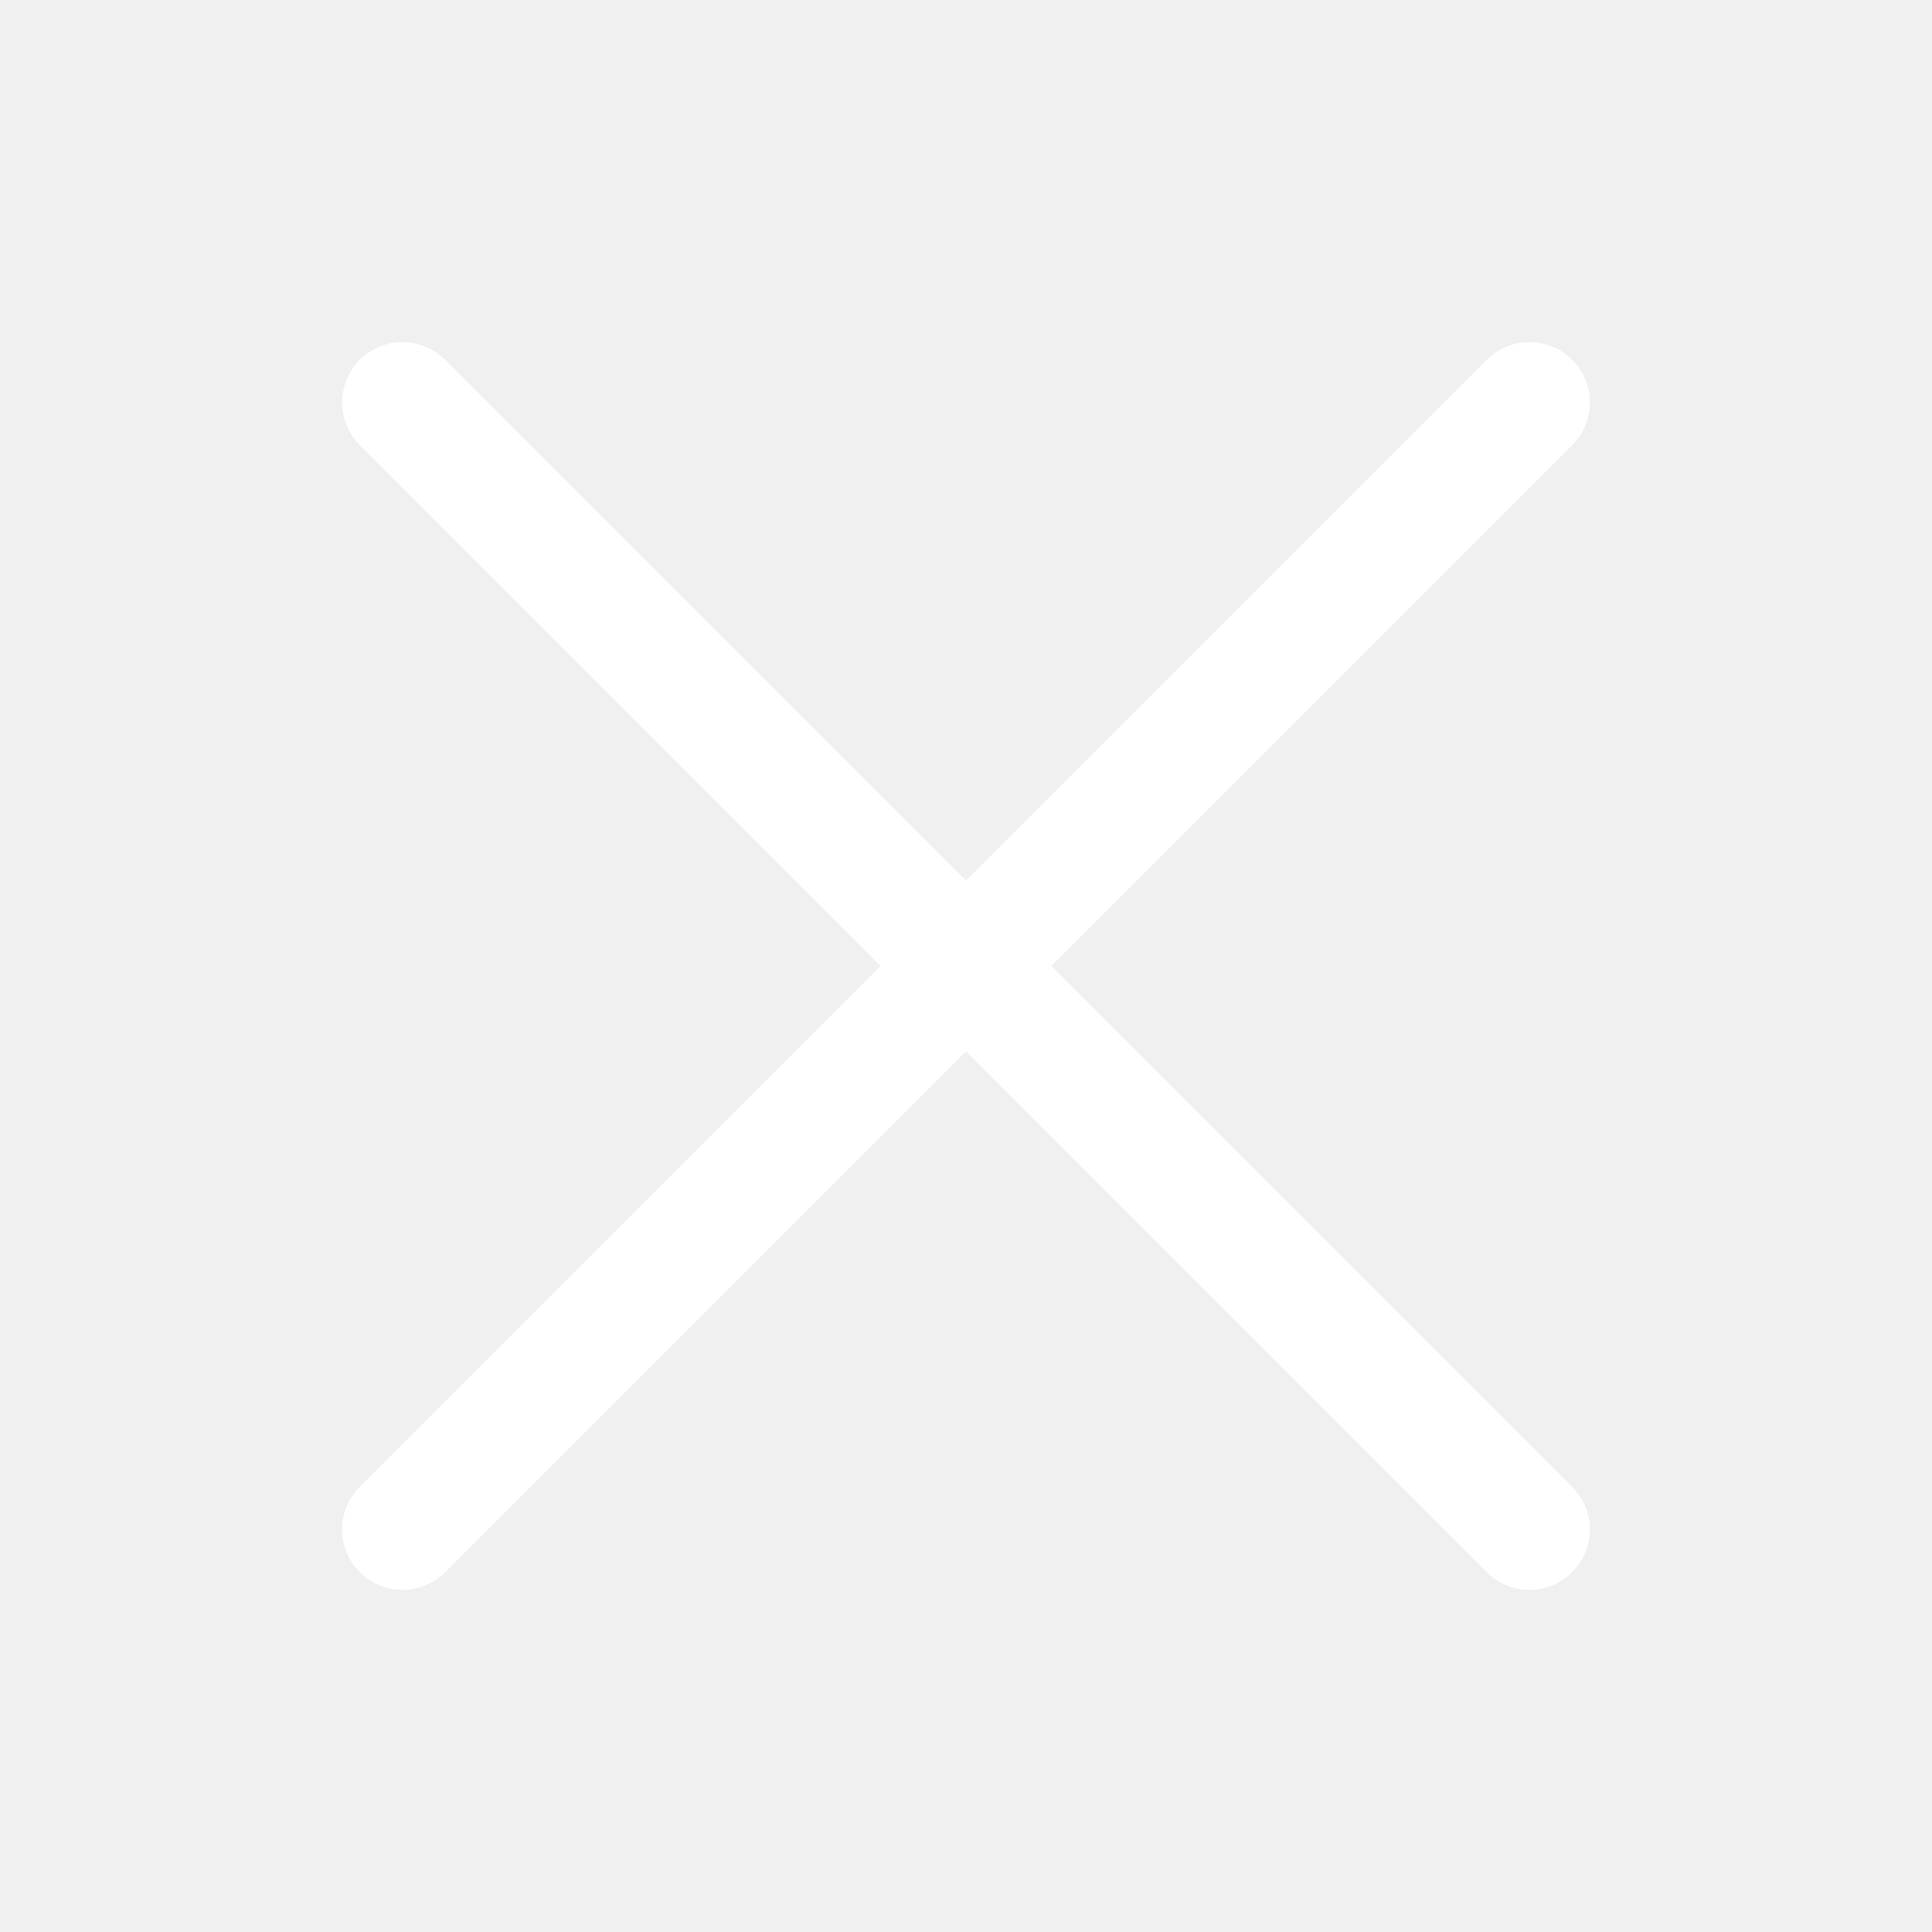
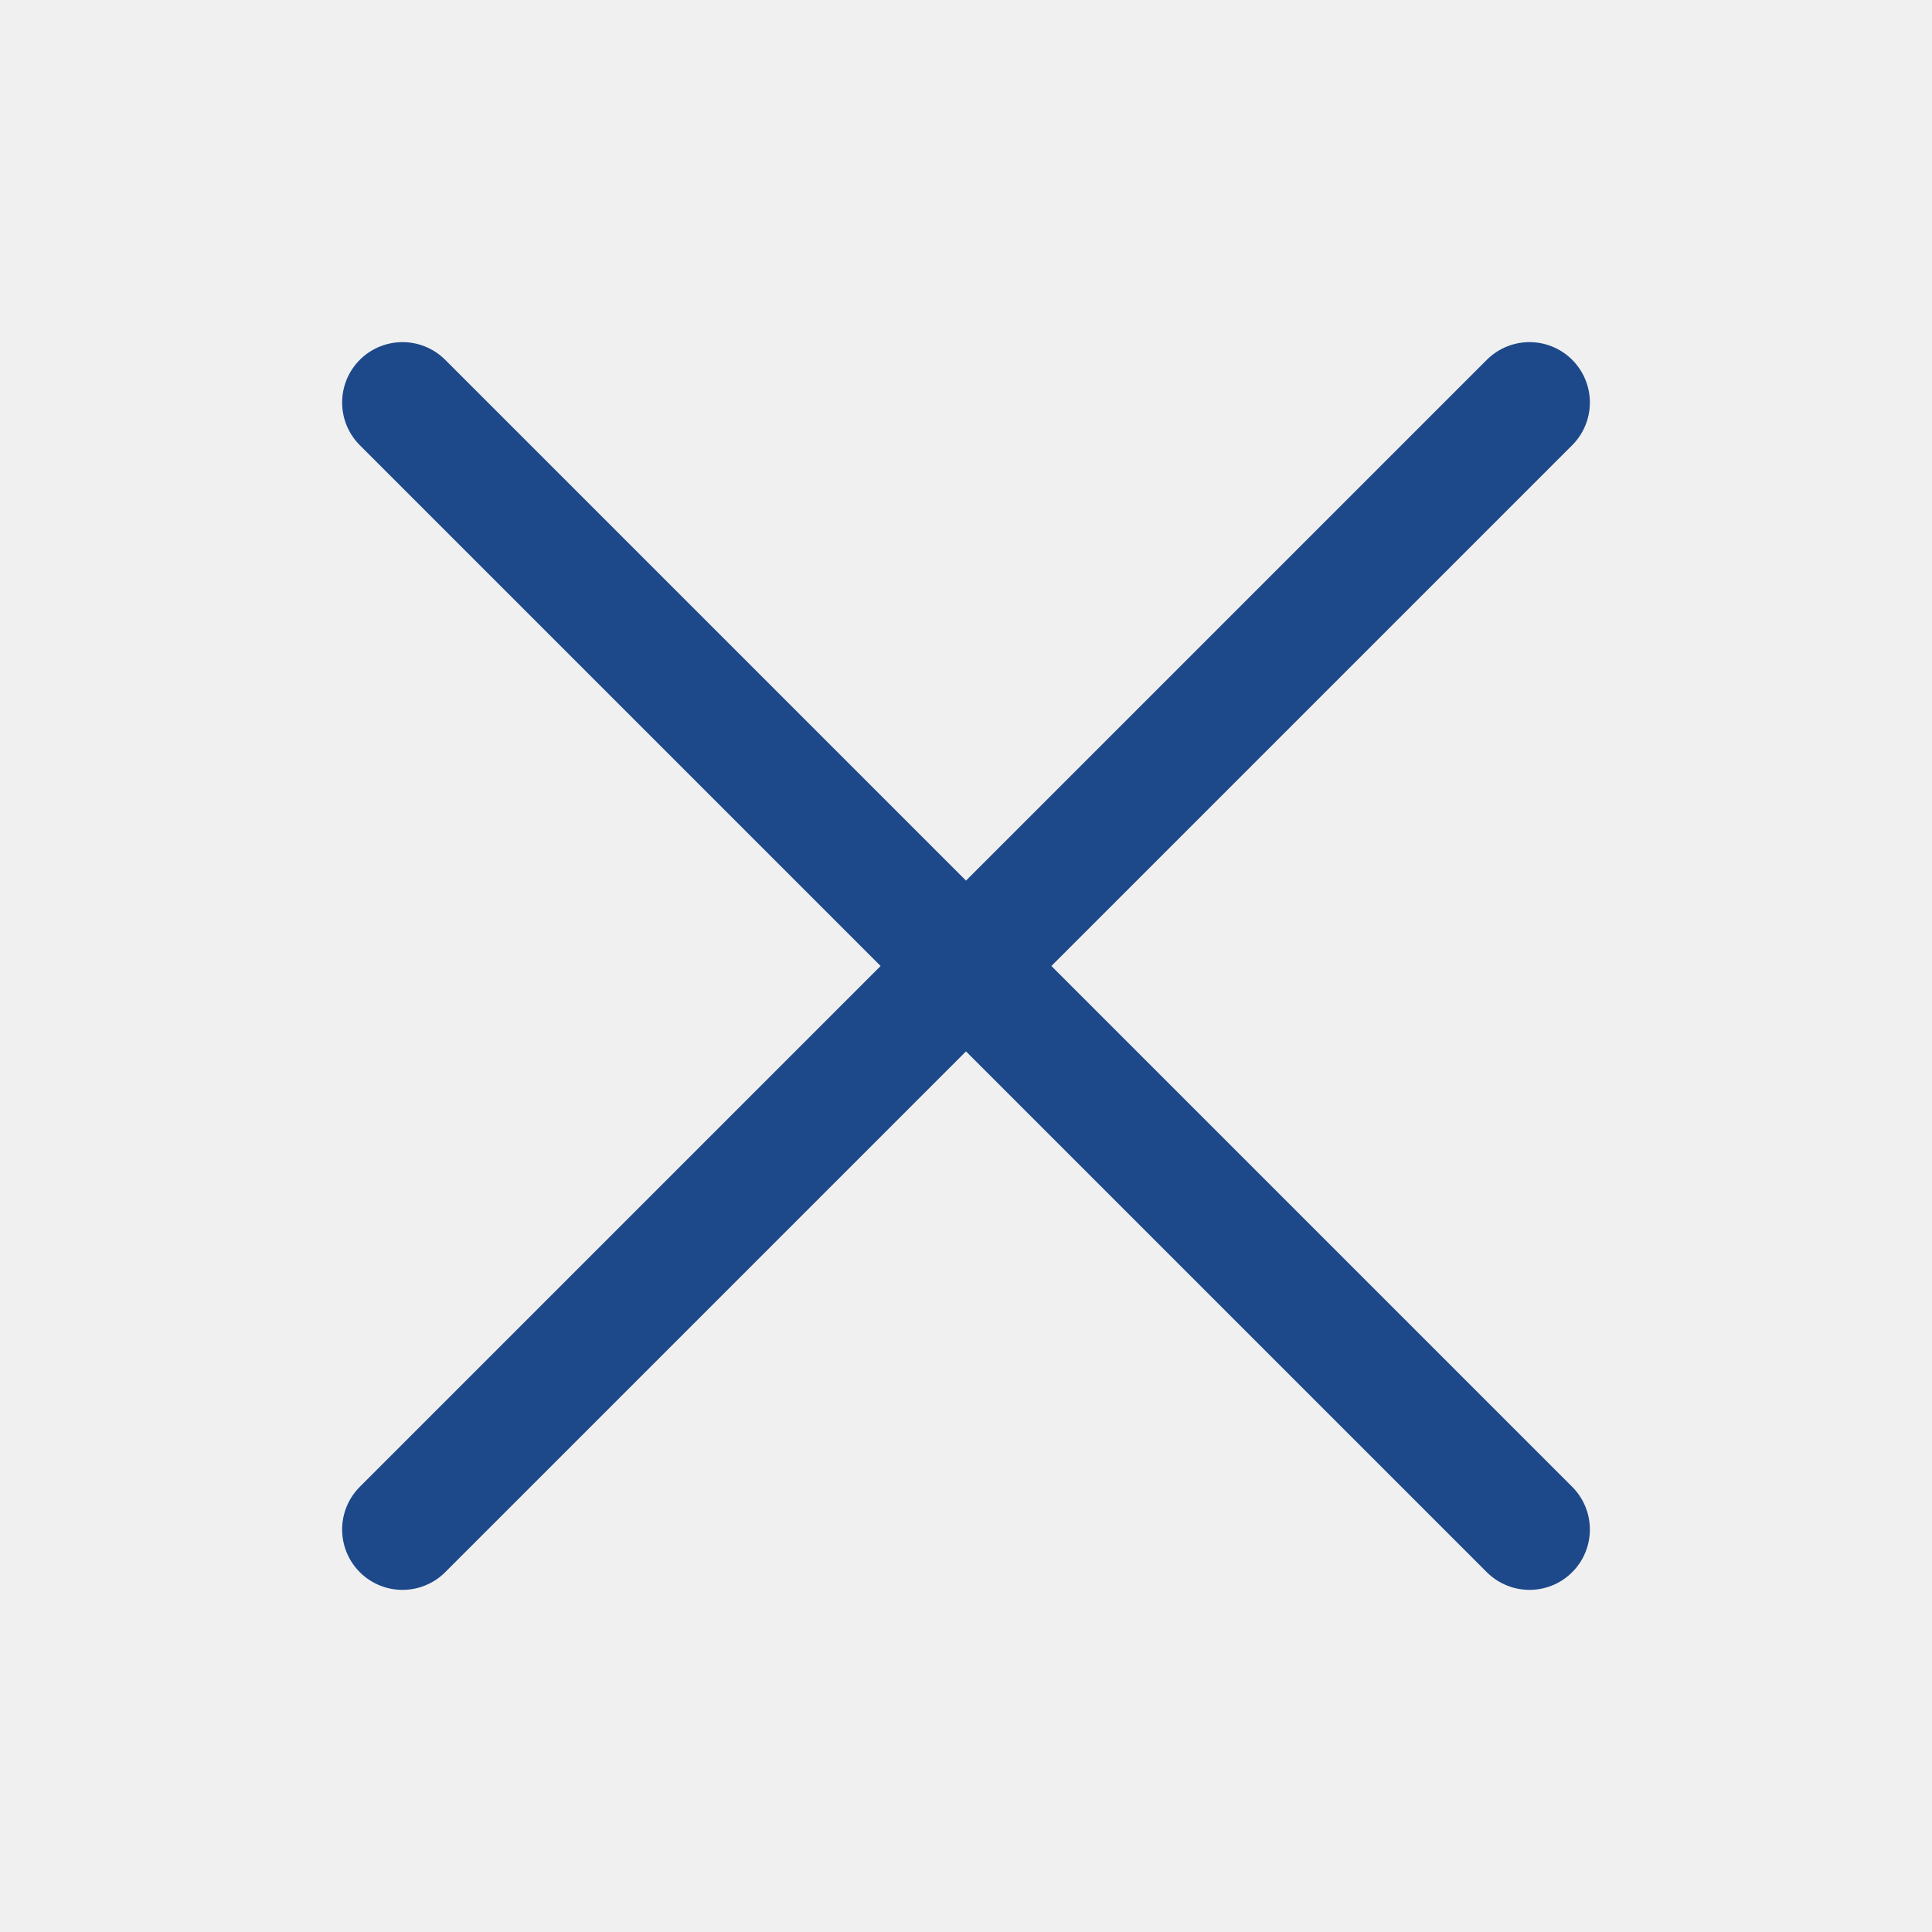
<svg xmlns="http://www.w3.org/2000/svg" width="800px" height="800px" viewBox="0 0 24 24" fill="none">
-   <path d="M19 5L5 19M5 5L19 19" stroke="#ffffff" stroke-width="1.5" stroke-linecap="round" stroke-linejoin="round" />
+   <path d="M19 5L5 19M5 5L19 19" stroke="#1D498A" stroke-width="1.5" stroke-linecap="round" stroke-linejoin="round" />
</svg>
